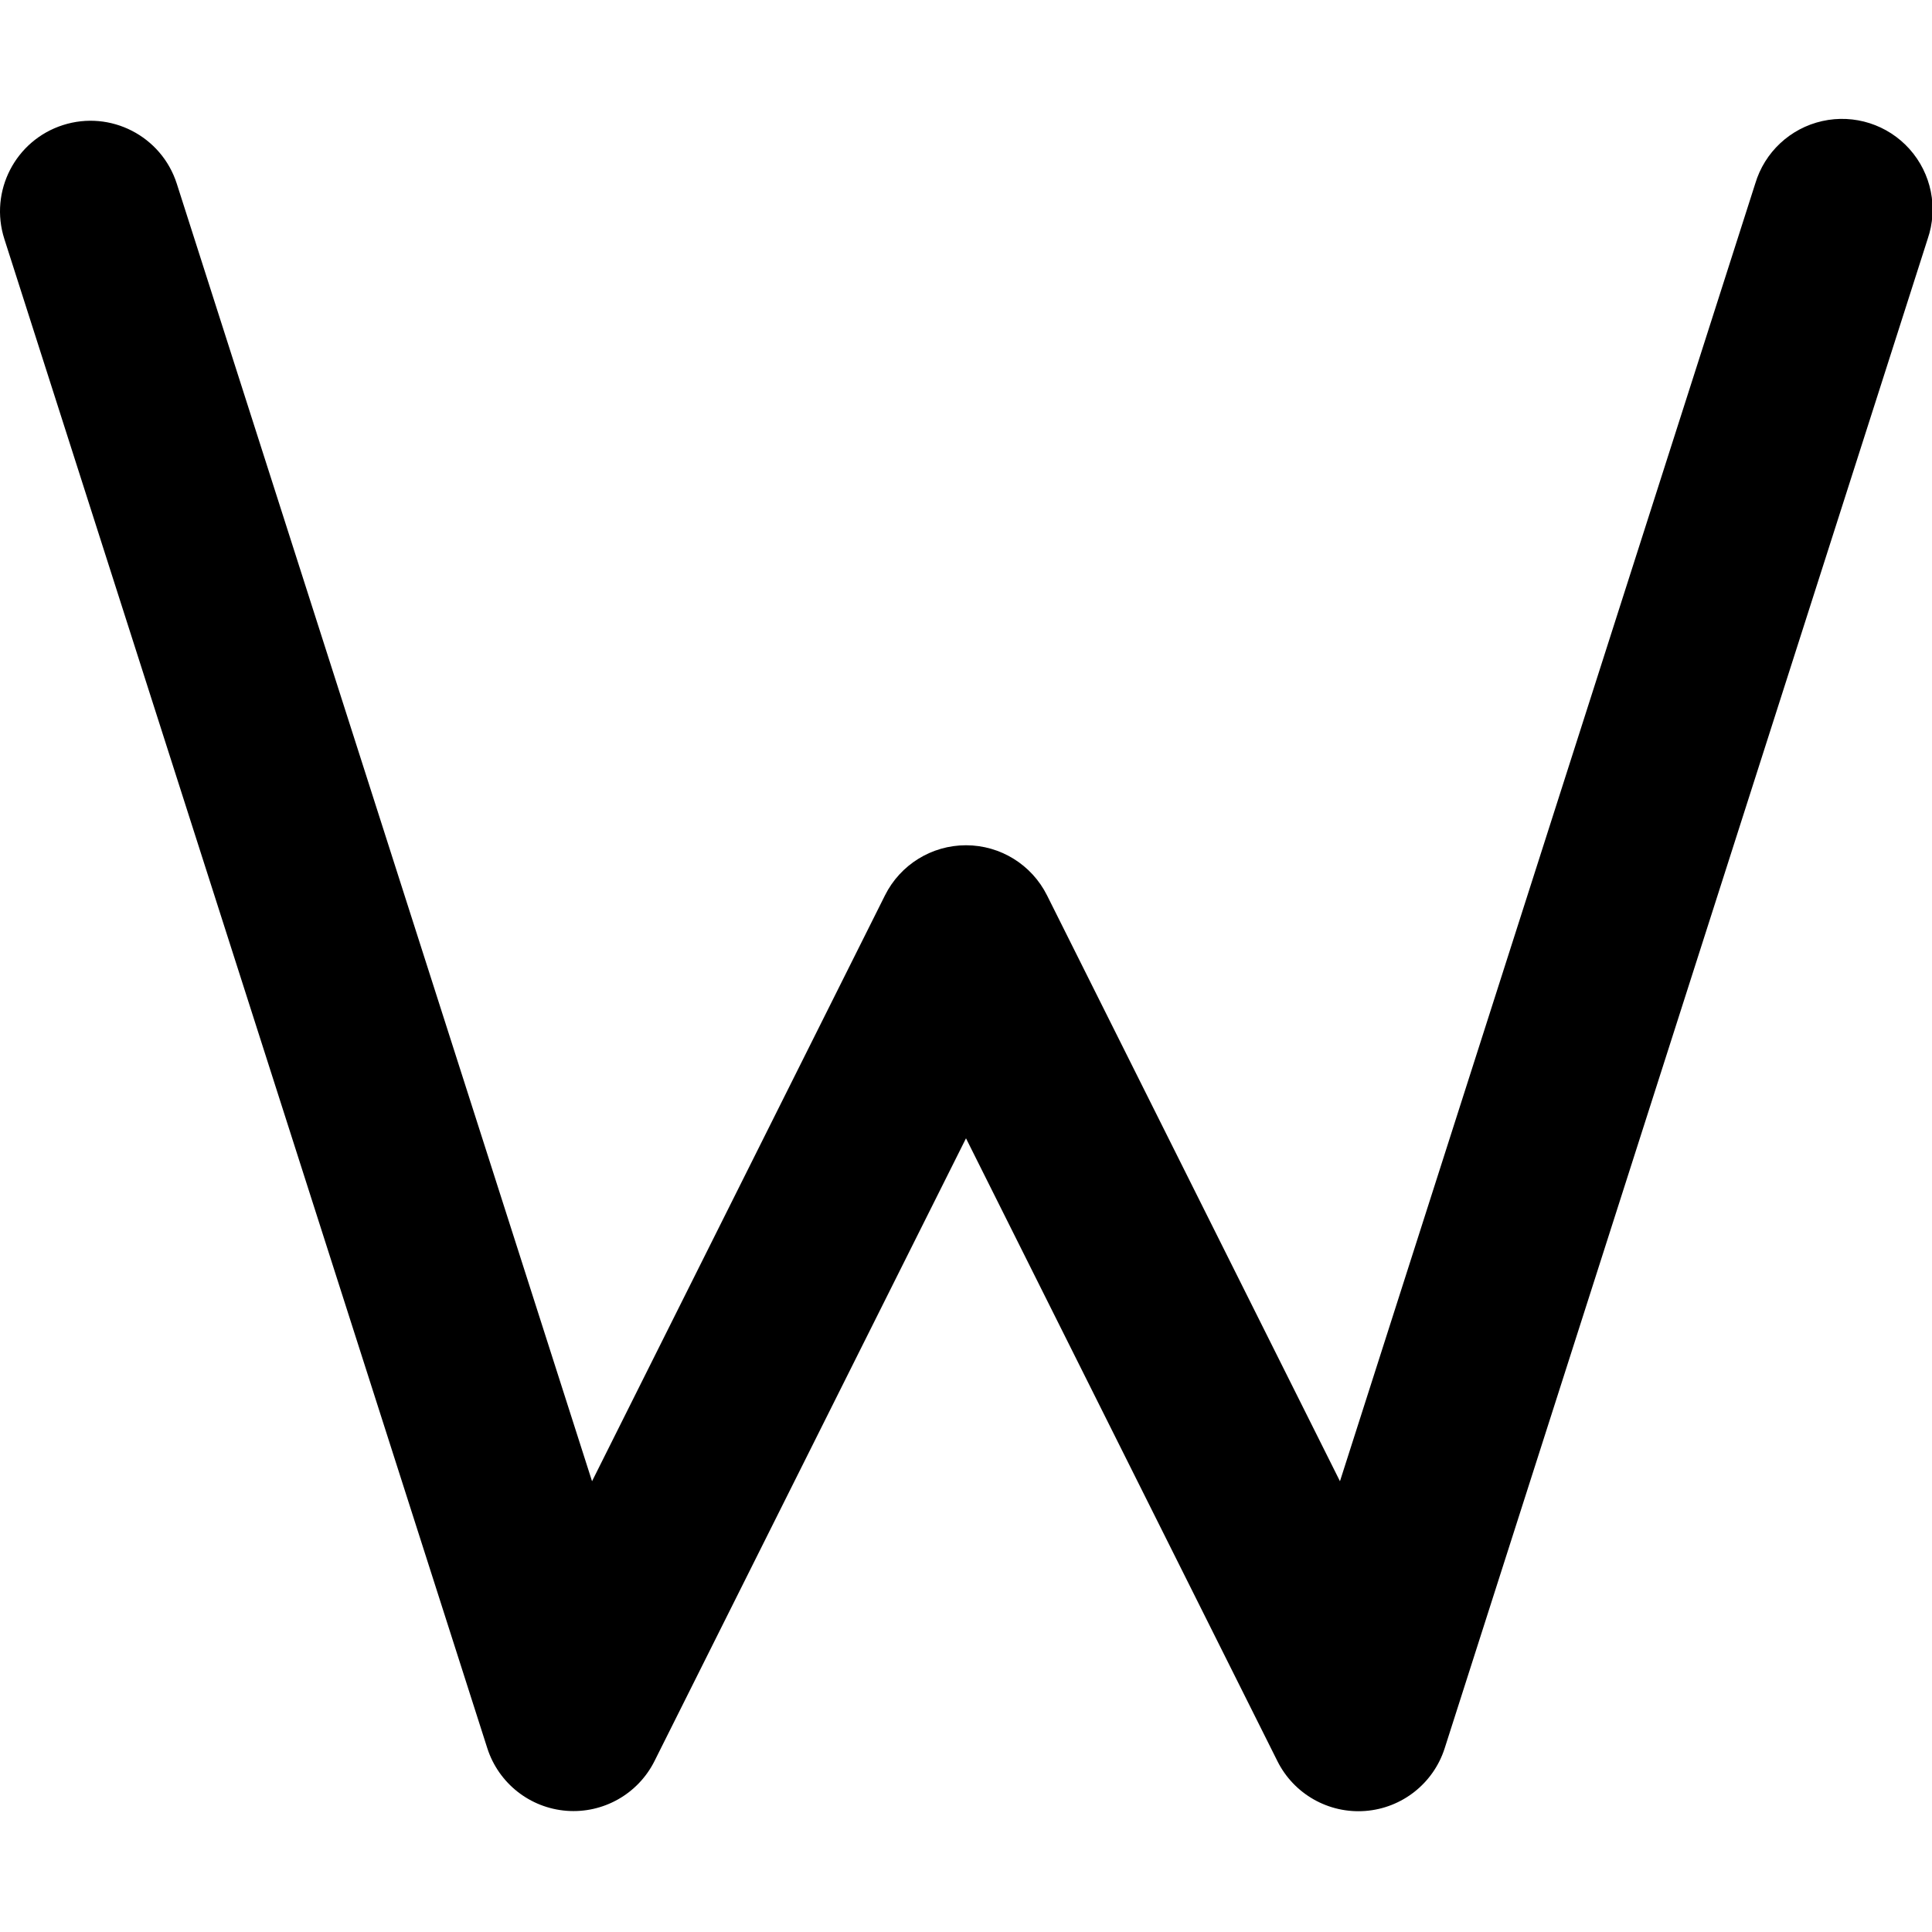
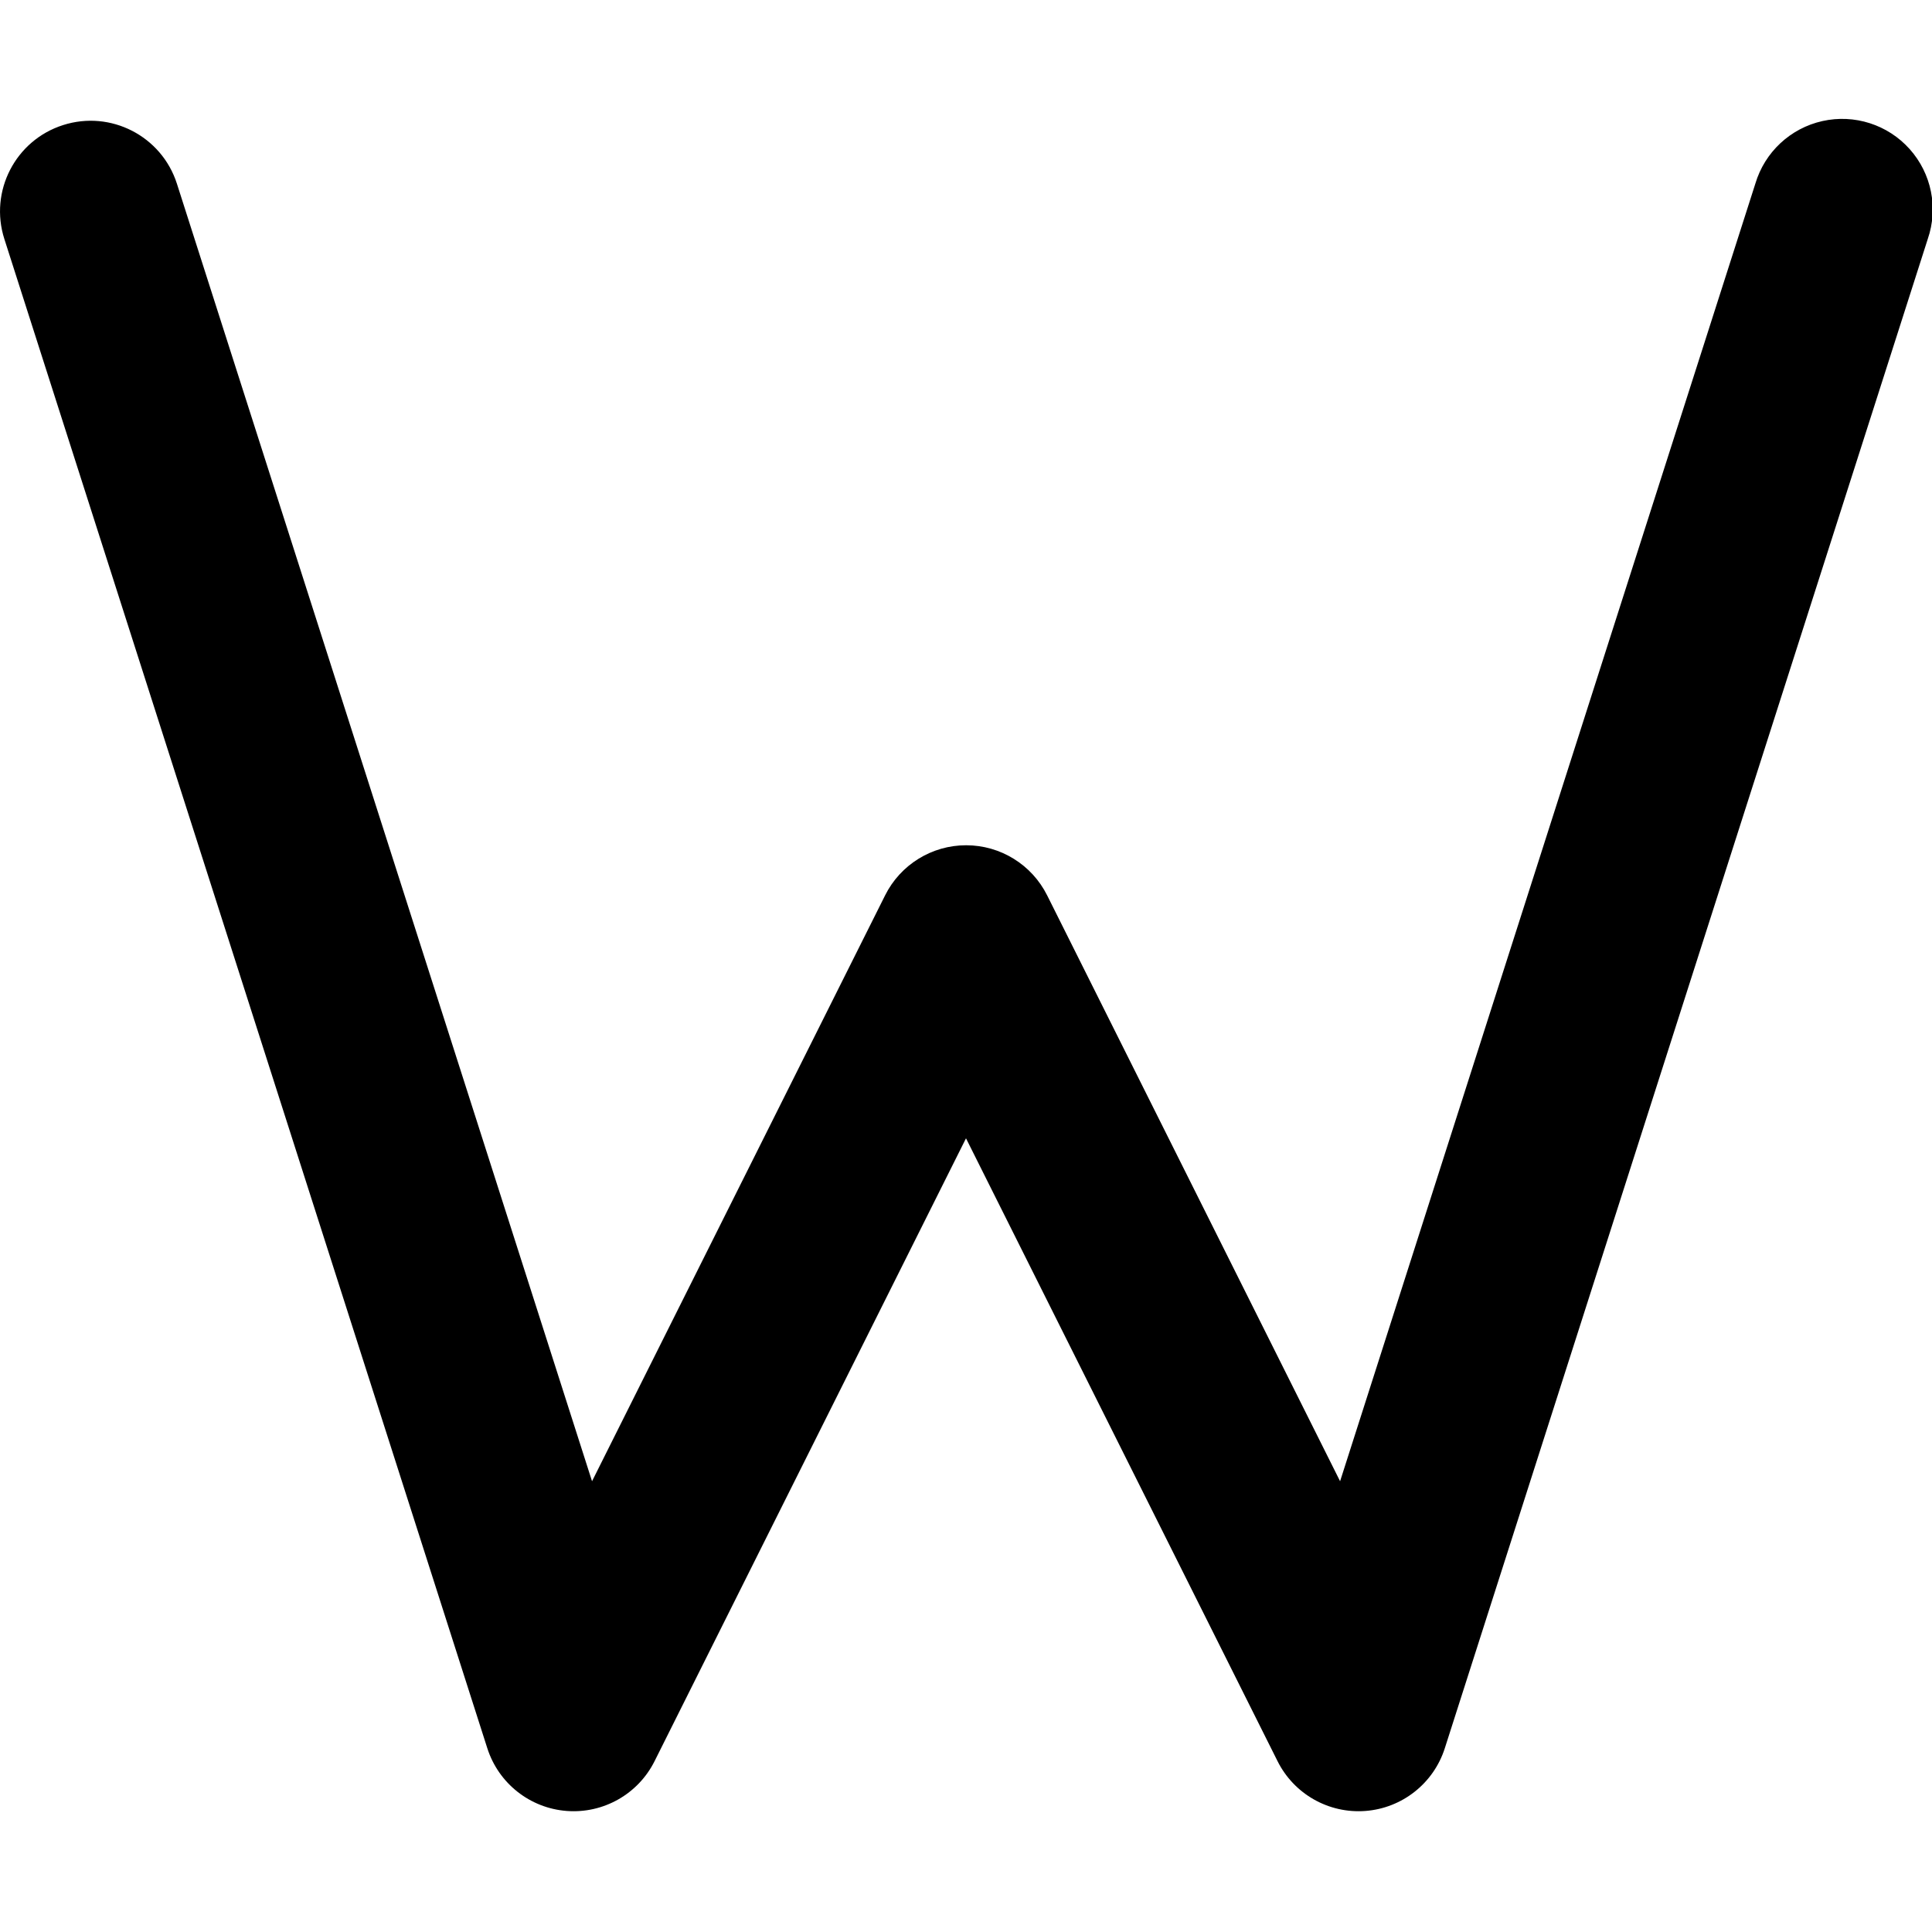
<svg xmlns="http://www.w3.org/2000/svg" fill="currentColor" class="ai" viewBox="0 0 16 16">
-   <path d="M.521 1.036a.75.75 0 0 1 .943.485l3.439 10.746 2.426-4.852a.75.75 0 0 1 1.342 0l2.426 4.852 3.439-10.746a.75.75 0 1 1 1.428.458l-4 12.5a.75.75 0 0 1-1.385.106L8 9.427l-2.58 5.158a.75.75 0 0 1-1.384-.106l-4-12.5a.75.75 0 0 1 .485-.943" />
+   <path d="M.522 1.036a.75.75 0 0 1 .943.485l3.438 10.746L7.33 7.415a.75.75 0 0 1 1.342 0l2.426 4.852 3.439-10.746a.75.75 0 1 1 1.428.458l-4 12.5a.75.75 0 0 1-1.385.106L8 9.427l-2.579 5.158a.75.75 0 0 1-1.385-.106l-4-12.5a.75.75 0 0 1 .486-.943" />
</svg>
